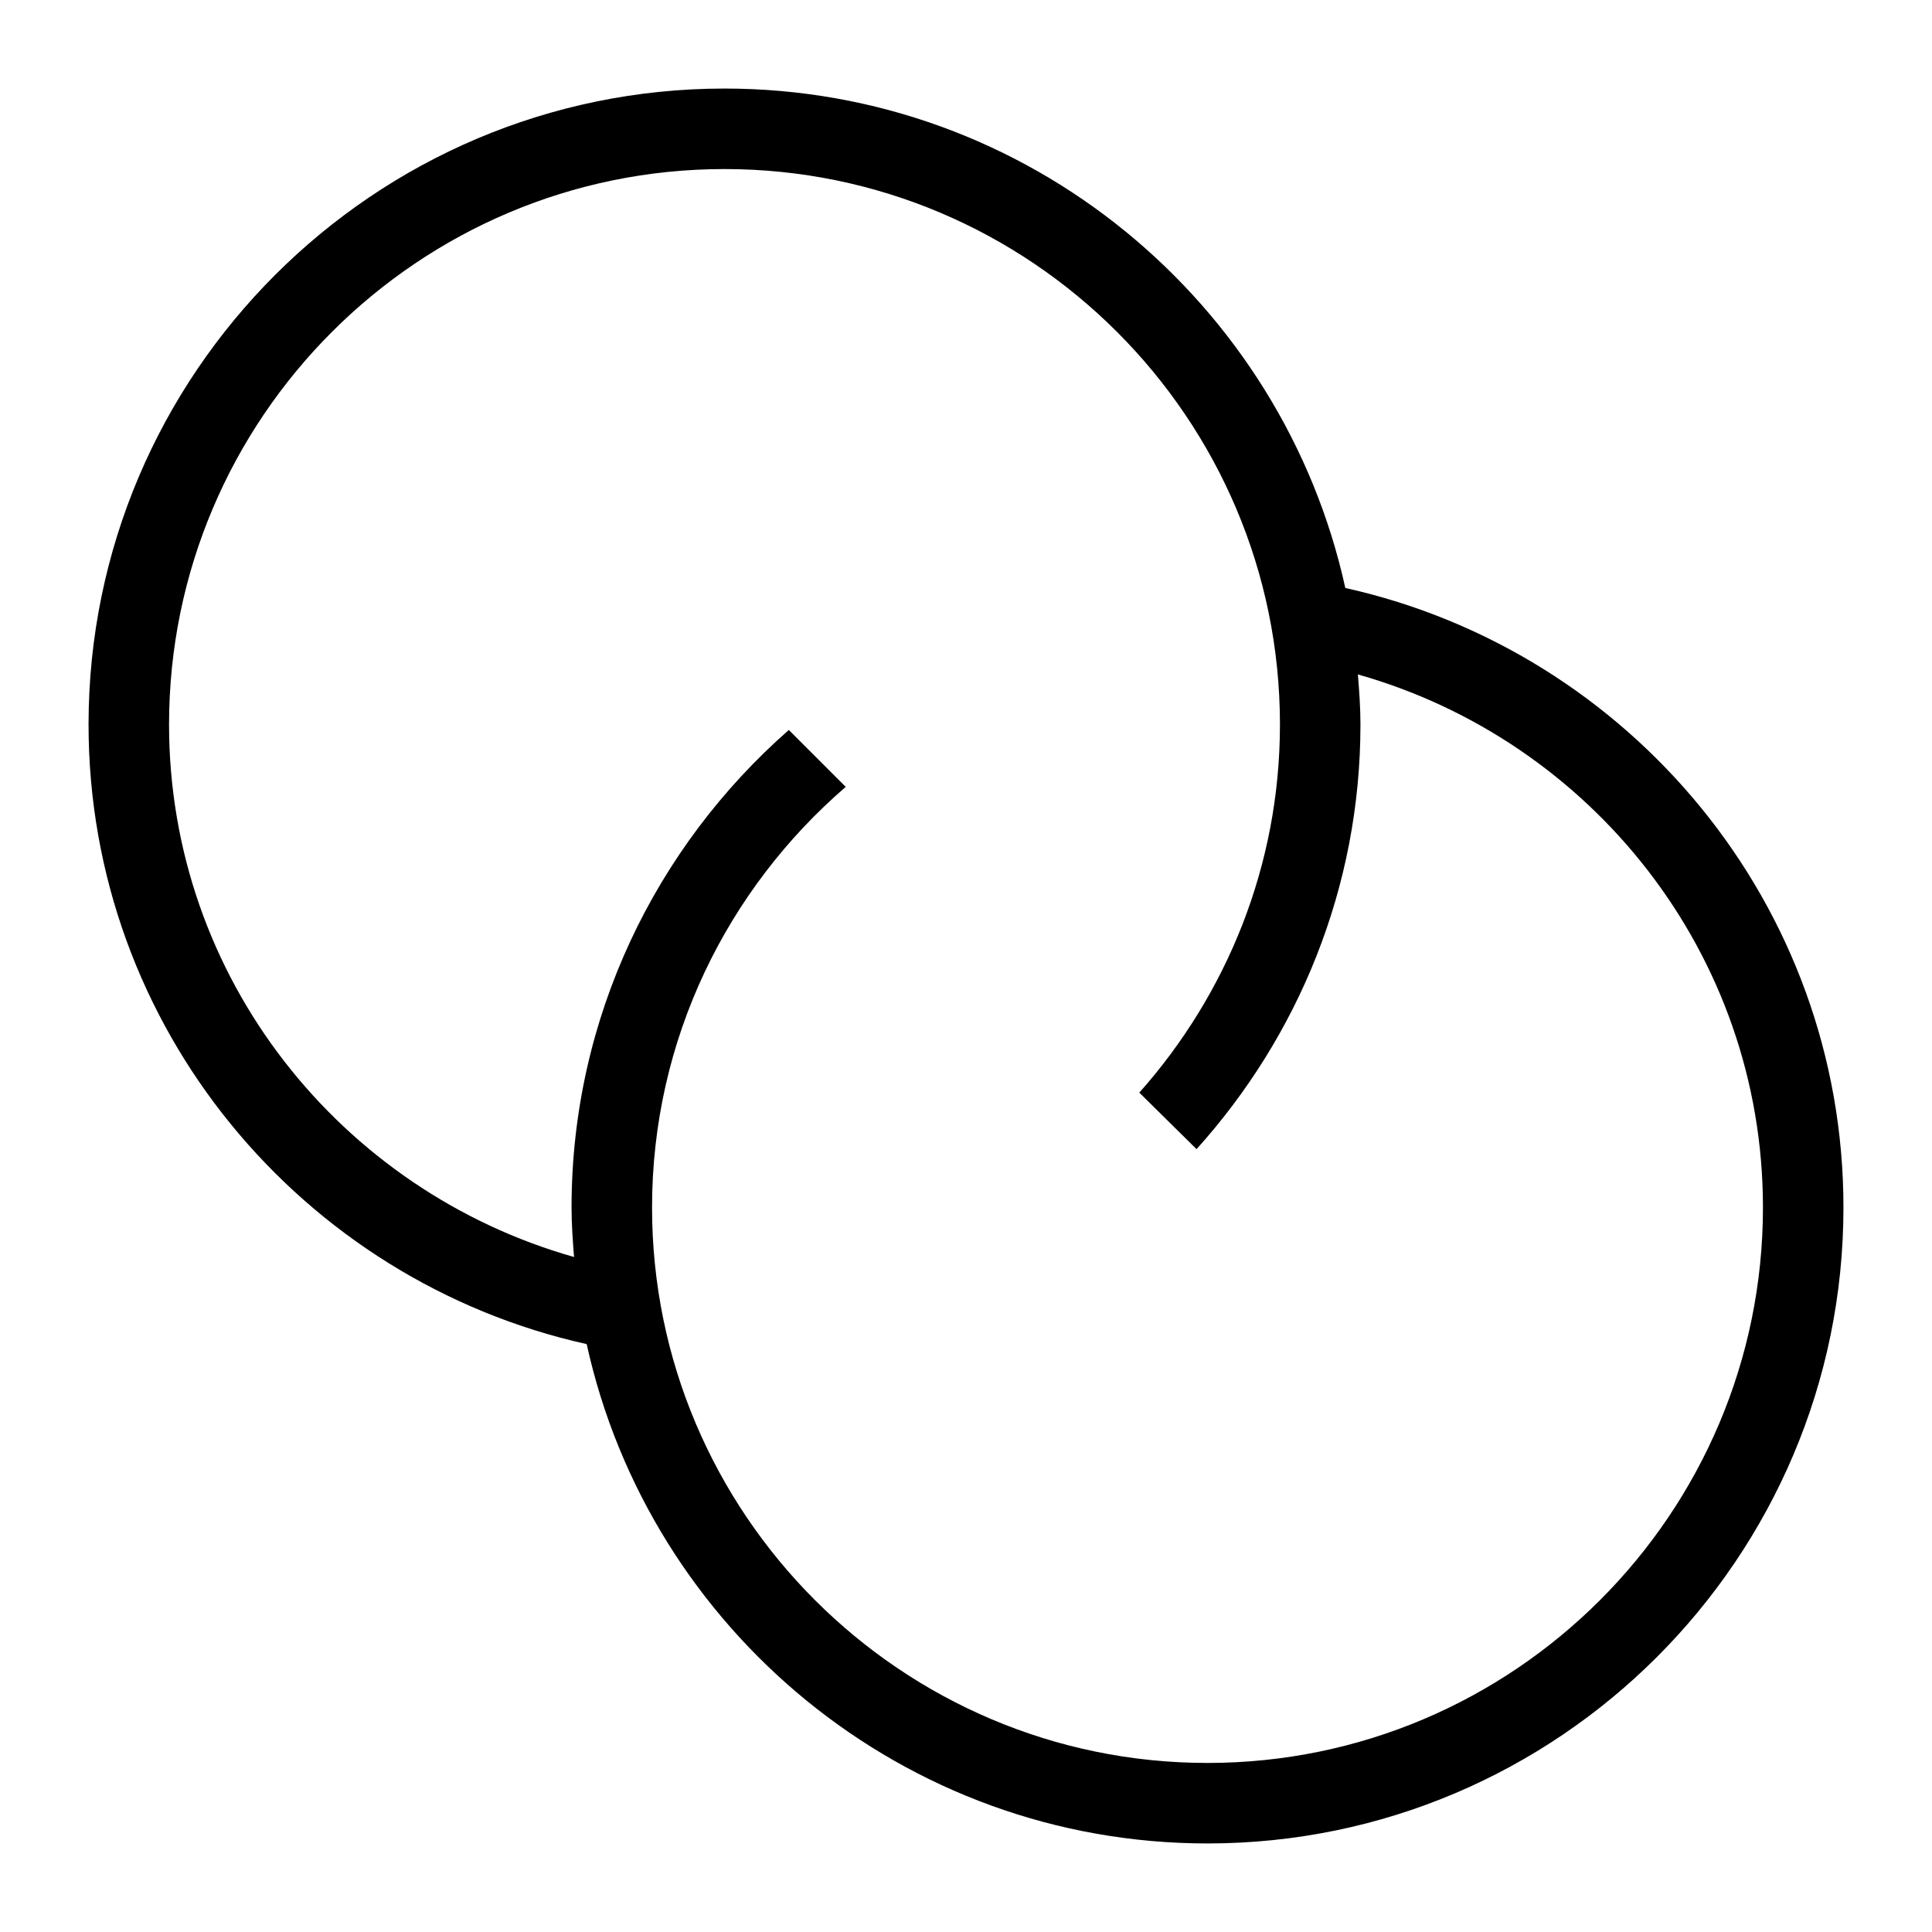
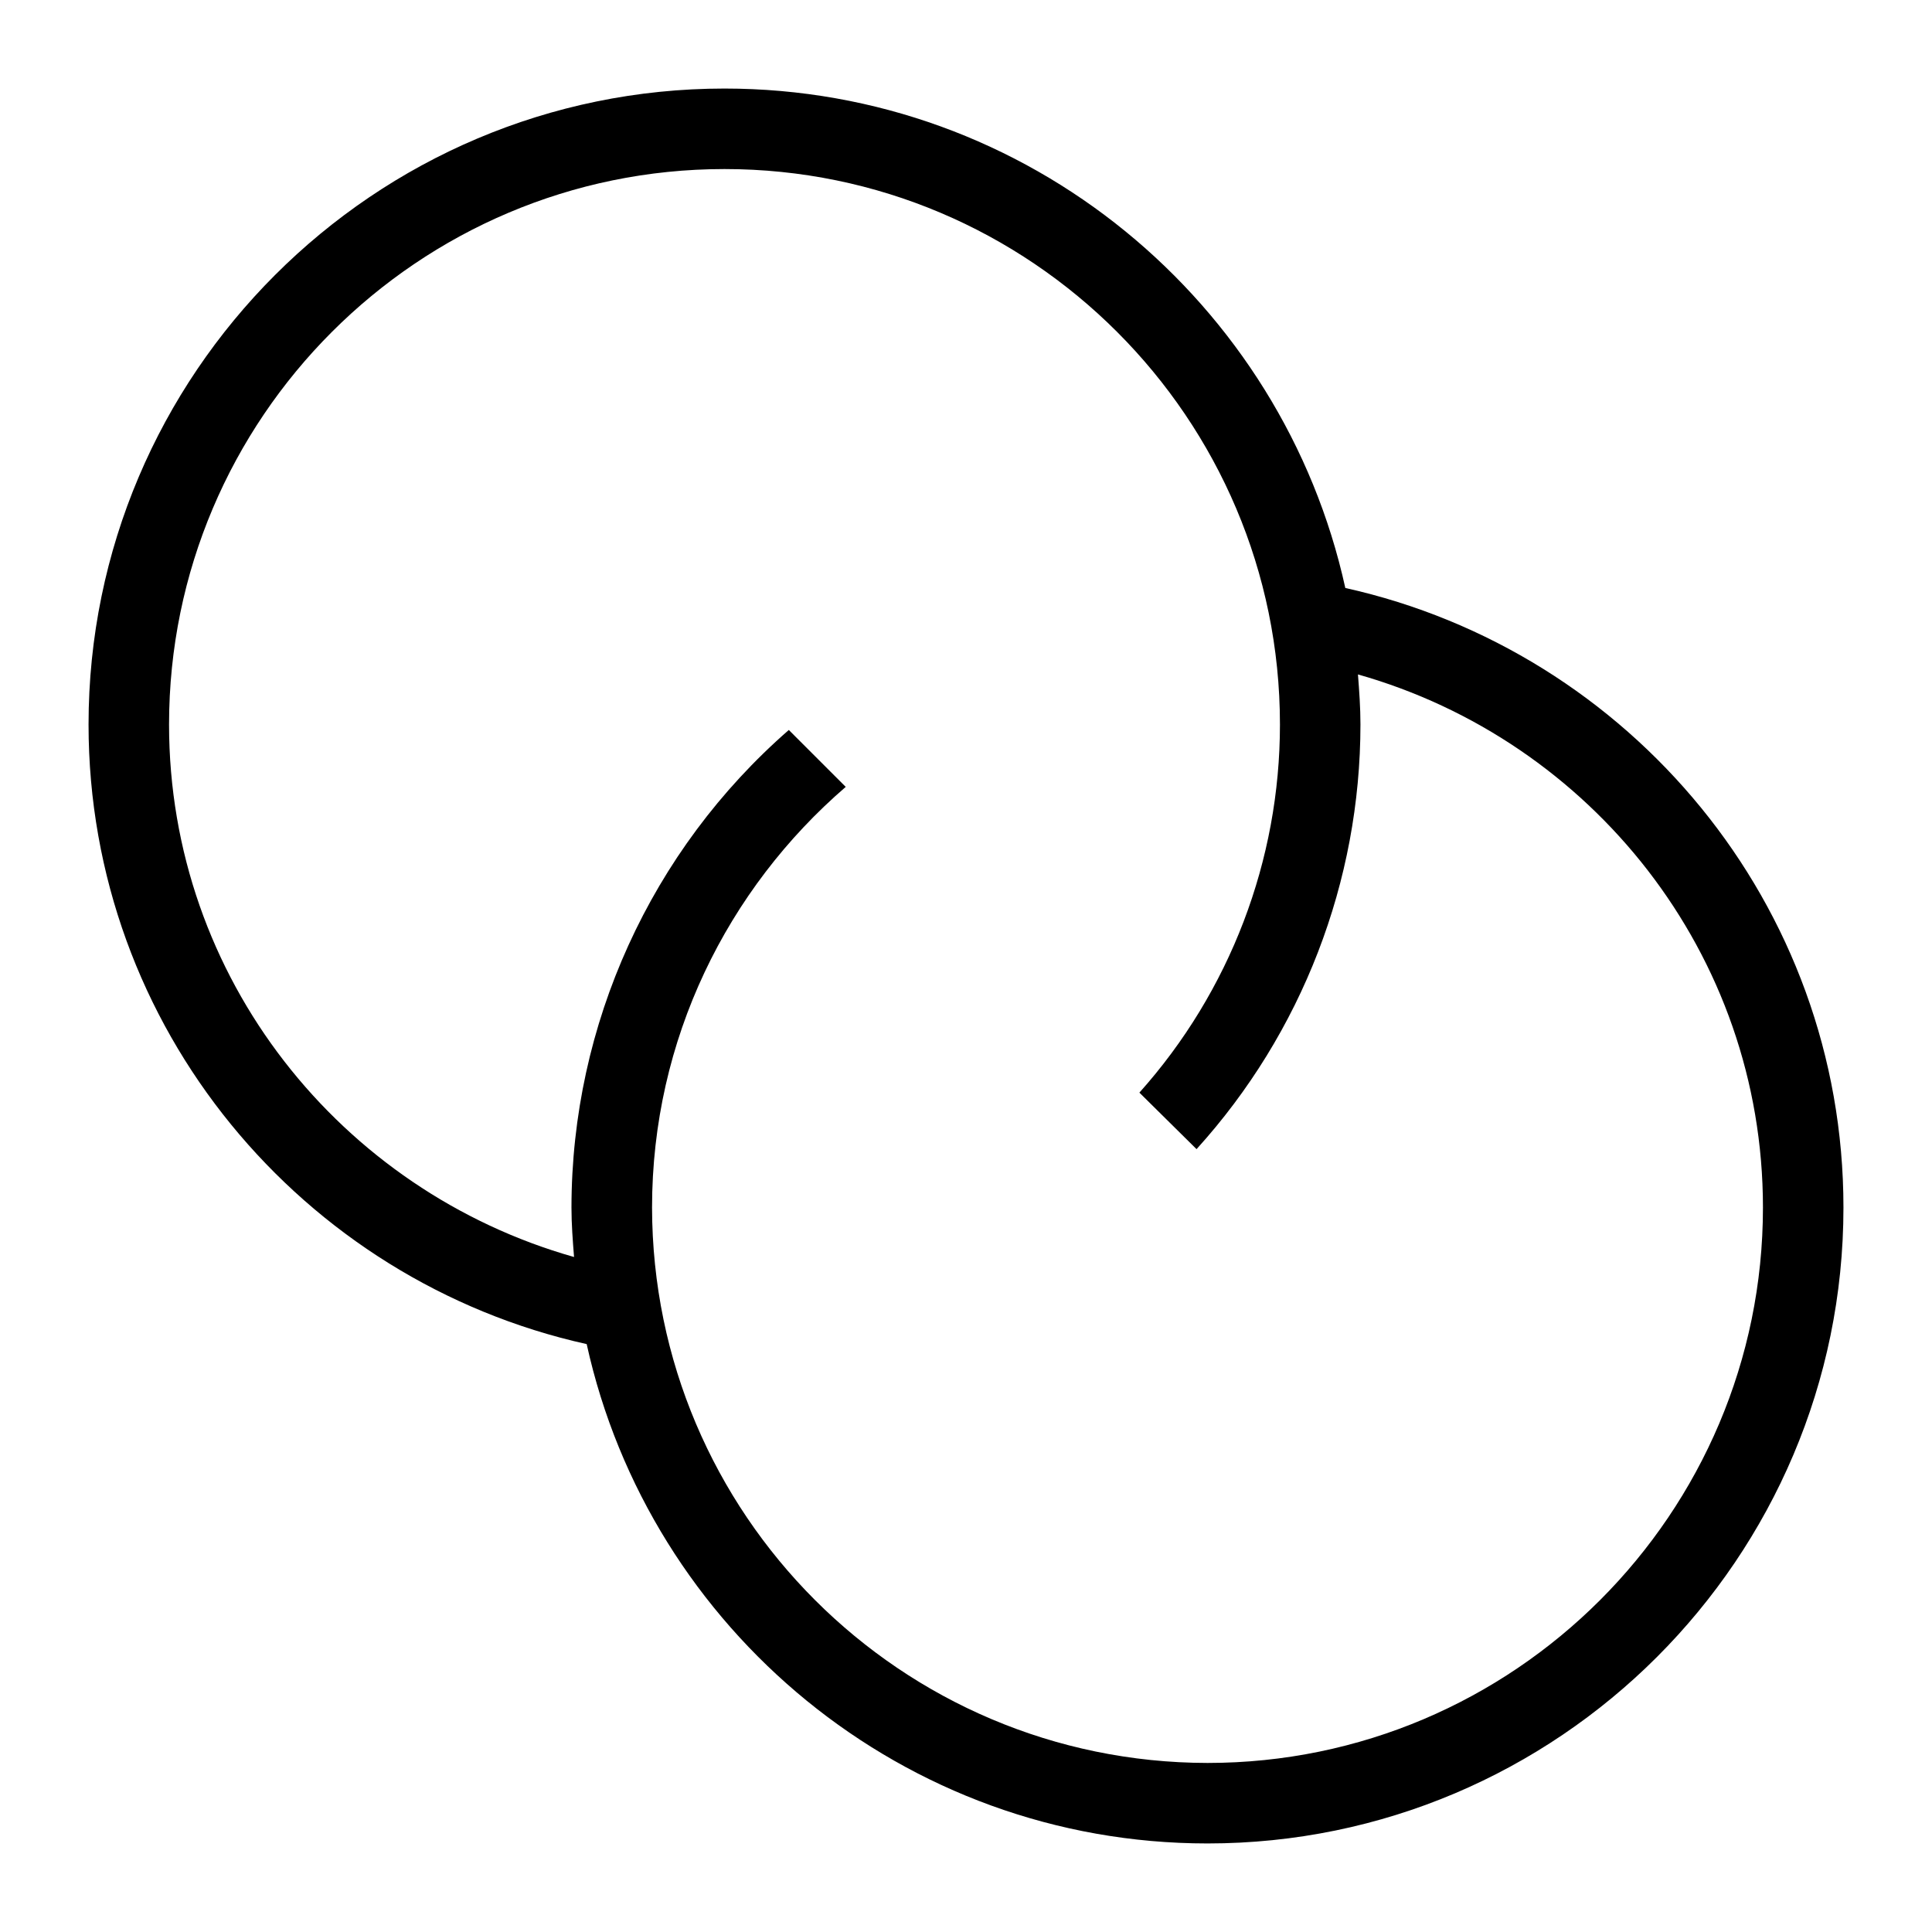
- <svg xmlns="http://www.w3.org/2000/svg" id="icons" viewBox="0 0 24 24">
-   <path d="M16.712,7.304c-.779-3.543-3.939-6.204-7.712-6.204C4.644,1.1,1.1,4.644,1.1,9c0,3.767,2.655,6.912,6.188,7.697.779,3.543,3.939,6.203,7.712,6.203,4.356,0,7.9-3.544,7.9-7.9,0-3.767-2.655-6.91-6.188-7.696ZM15,21.9c-3.805,0-6.9-3.096-6.9-6.9,0-2.088.936-3.958,2.406-5.225l-.707-.707c-1.65,1.449-2.699,3.568-2.699,5.932,0,.208.015.412.031.615-2.894-.82-5.031-3.462-5.031-6.615,0-3.805,3.096-6.9,6.9-6.9s6.9,3.096,6.9,6.9c0,1.755-.664,3.354-1.747,4.573l.711.702c1.261-1.4,2.036-3.247,2.036-5.275,0-.21-.015-.416-.032-.622,2.896.819,5.032,3.468,5.032,6.622,0,3.805-3.096,6.9-6.9,6.9Z" />
-   <rect width="24" height="24" fill="none" />
+ <svg xmlns="http://www.w3.org/2000/svg" viewBox="0 0 24 24">
+   <path d="M16.712 7.304C15.933 3.76 12.774 1.1 9 1.1 4.644 1.1 1.1 4.644 1.1 9c0 3.767 2.654 6.912 6.188 7.697C8.068 20.24 11.227 22.9 15 22.9c4.356 0 7.9-3.544 7.9-7.9 0-3.767-2.654-6.91-6.188-7.696M15 21.9A6.91 6.91 0 0 1 8.1 15c0-2.088.936-3.958 2.406-5.225l-.707-.707A7.88 7.88 0 0 0 7.099 15c0 .208.016.412.032.615C4.237 14.795 2.1 12.153 2.1 9c0-3.805 3.095-6.9 6.9-6.9s6.9 3.095 6.9 6.9a6.86 6.86 0 0 1-1.746 4.573l.71.702A7.86 7.86 0 0 0 16.9 9c0-.21-.015-.416-.031-.622 2.896.82 5.031 3.468 5.031 6.622 0 3.805-3.095 6.9-6.9 6.9" />
+   <path fill="none" d="M0 0h24v24H0z" />
</svg>
